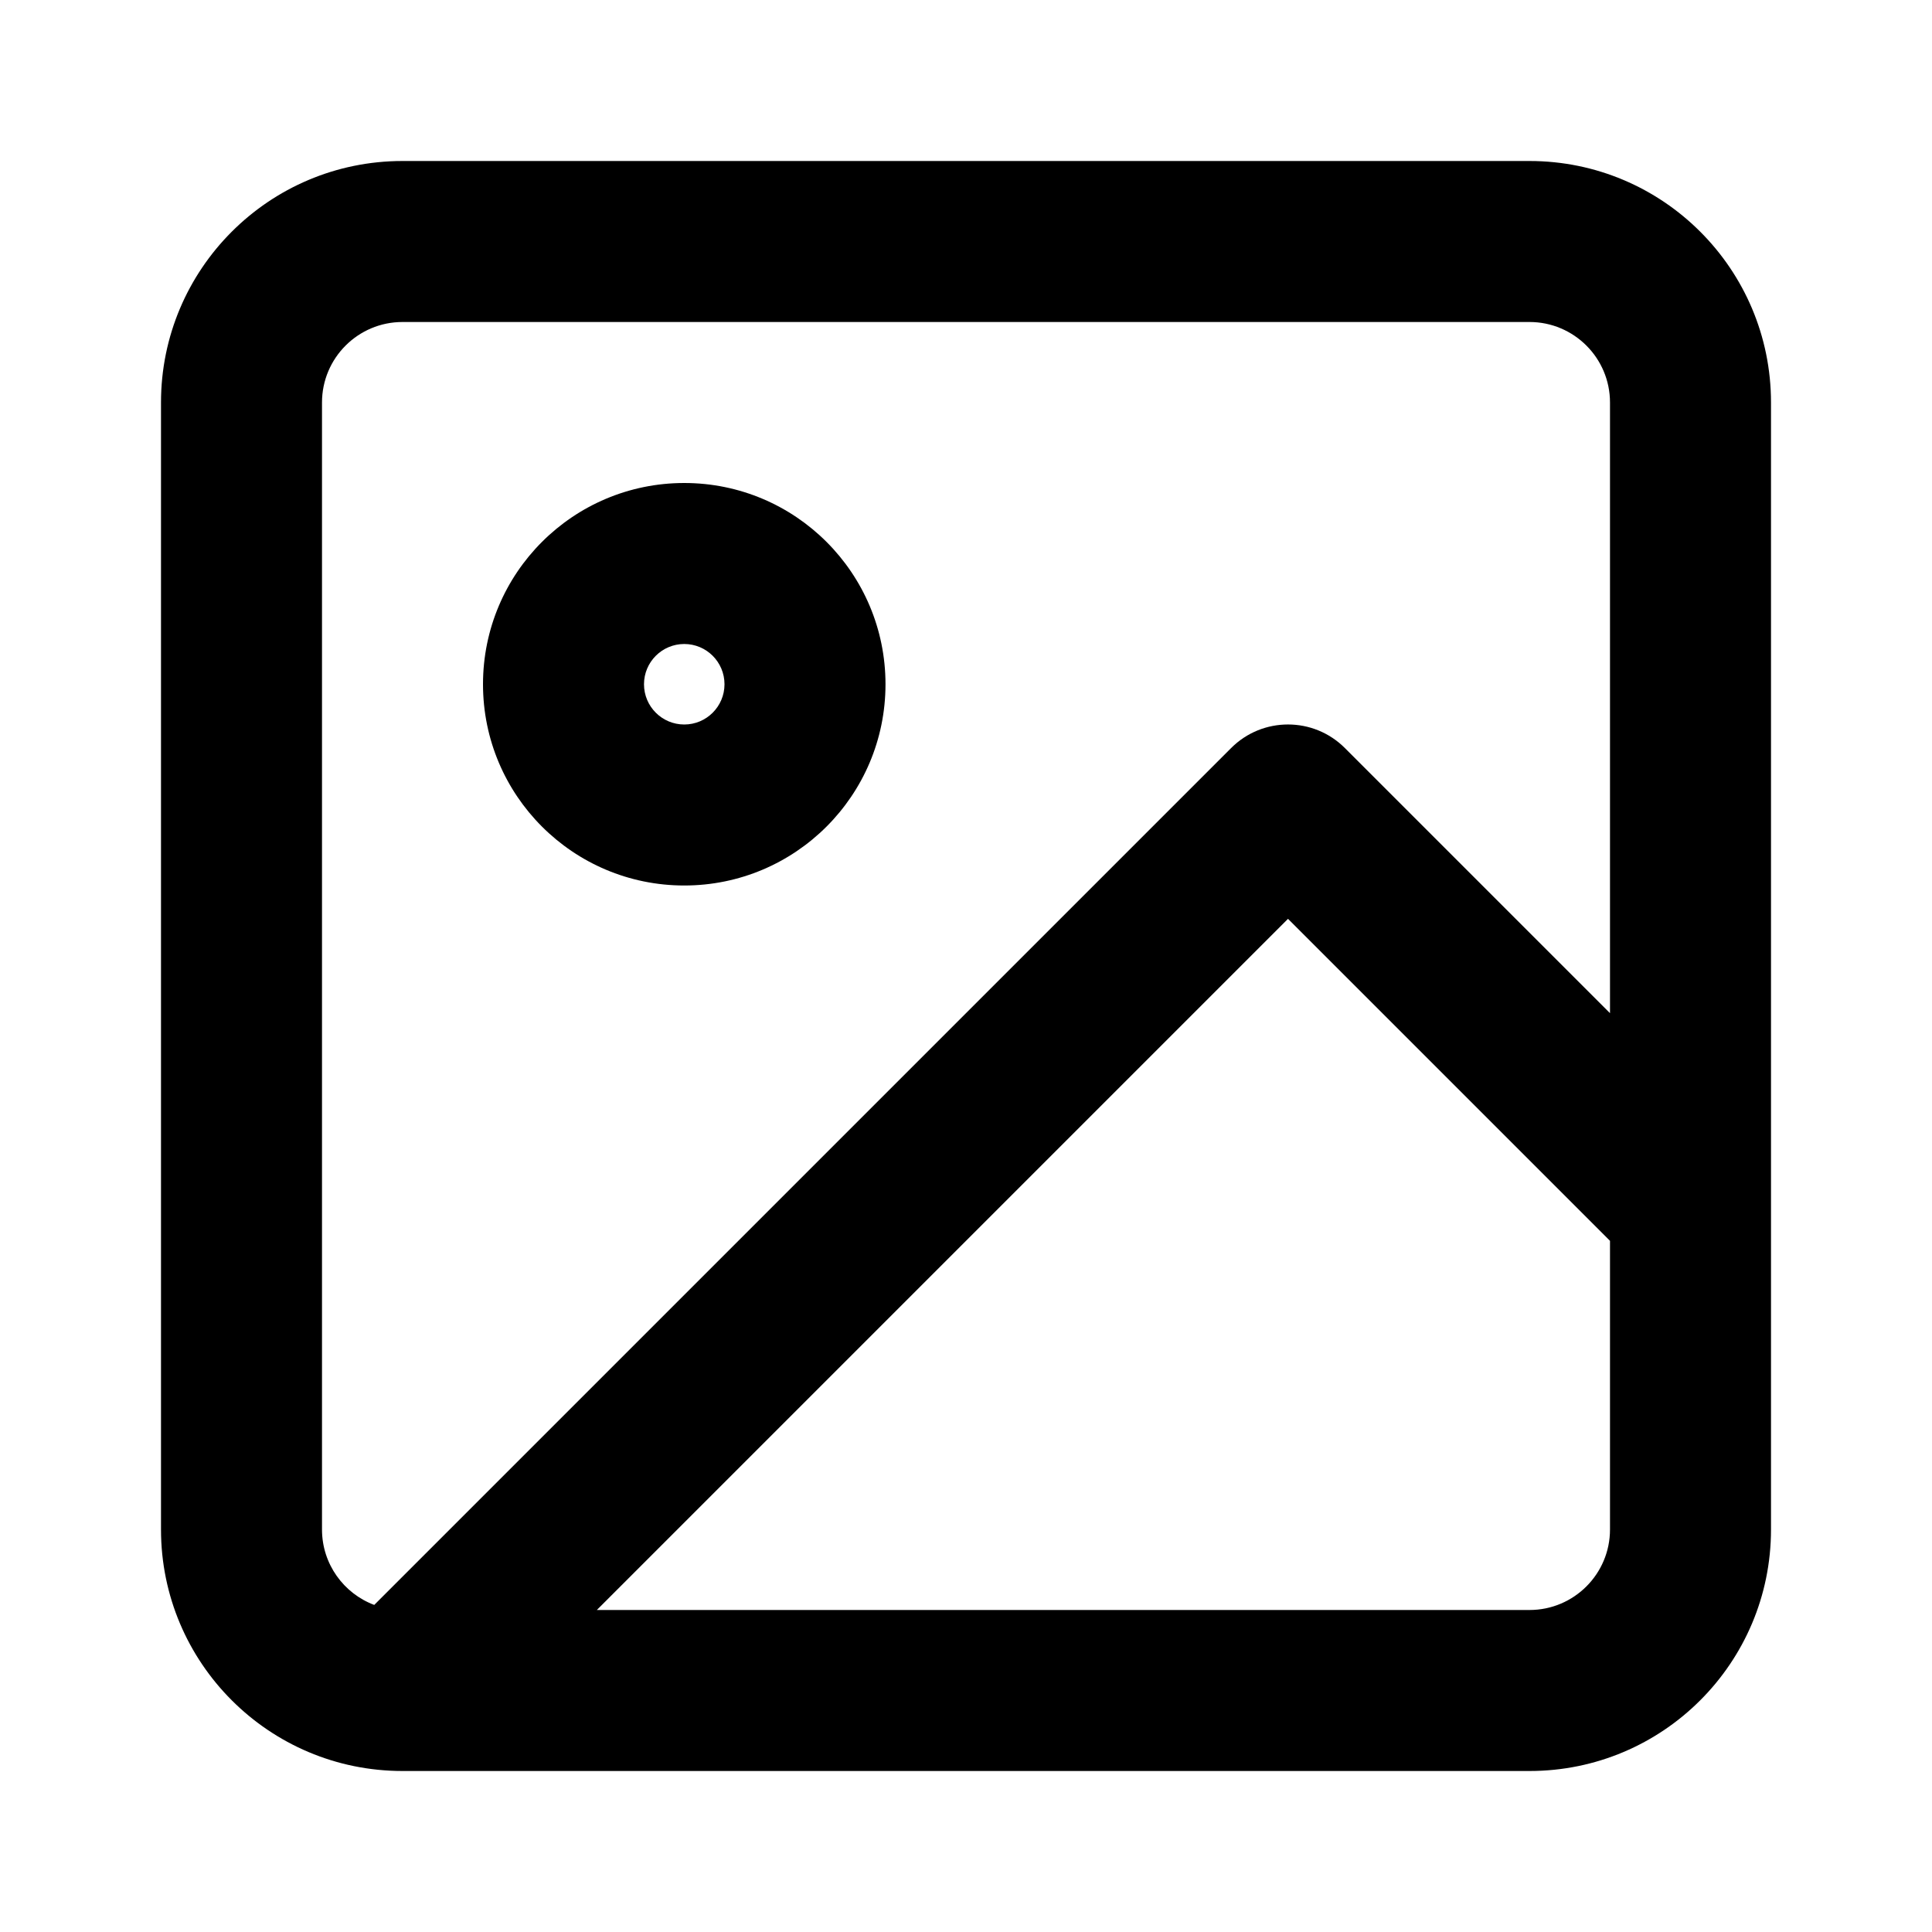
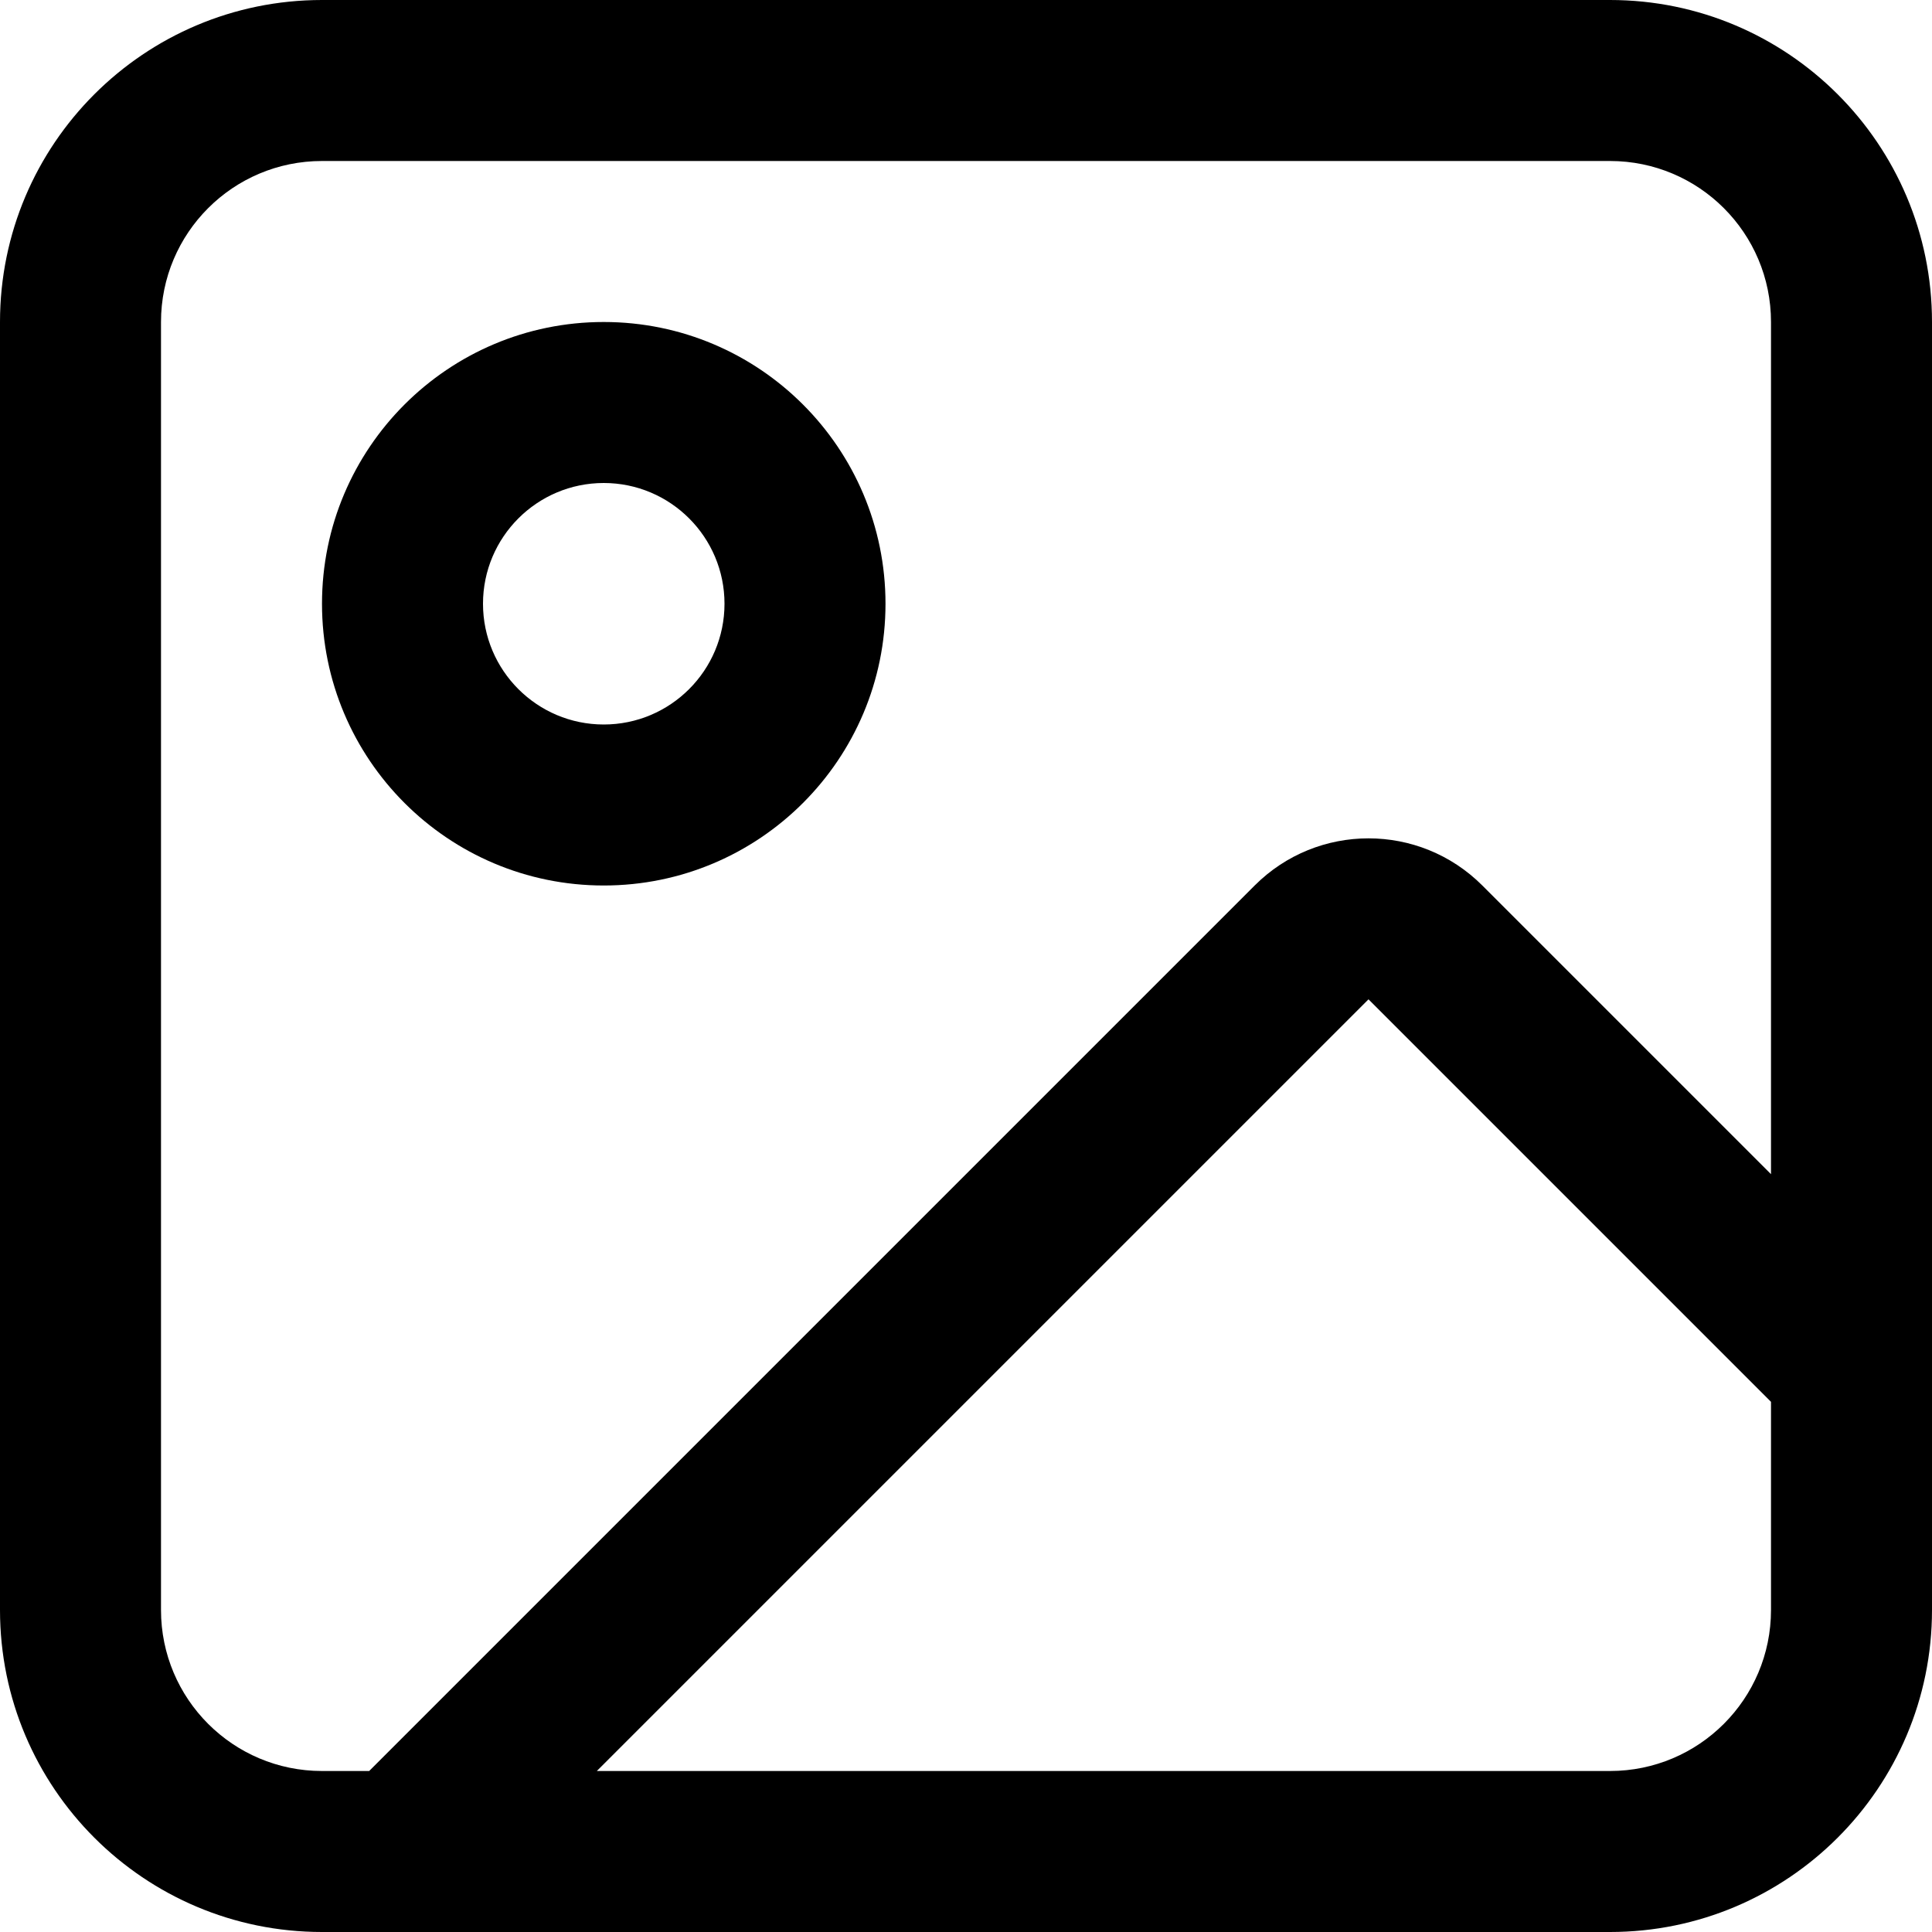
<svg xmlns="http://www.w3.org/2000/svg" width="24" height="24" viewBox="0 0 24 24">
-   <path fill-rule="evenodd" clip-rule="evenodd" d="M6 8.5C6 7.119 7.119 6 8.5 6C9.881 6 11 7.119 11 8.5C11 9.881 9.881 11 8.5 11C7.119 11 6 9.881 6 8.5ZM8.5 8C8.224 8 8 8.224 8 8.5C8 8.776 8.224 9 8.5 9C8.776 9 9 8.776 9 8.5C9 8.224 8.776 8 8.5 8Z" />
-   <path fill-rule="evenodd" clip-rule="evenodd" d="M22 5C22 3.343 20.657 2 19 2H5C3.343 2 2 3.343 2 5V19C2 20.657 3.343 22 5 22H19C20.657 22 22 20.657 22 19V5ZM5 4C4.448 4 4 4.448 4 5V19C4 19.429 4.27 19.795 4.649 19.937L15.293 9.293C15.683 8.902 16.317 8.902 16.707 9.293L20 12.586V5C20 4.448 19.552 4 19 4H5ZM20 15.414L16 11.414L7.414 20H19C19.552 20 20 19.552 20 19V15.414Z" />
+   <path fill-rule="evenodd" clip-rule="evenodd" d="M7.5 11C9.433 11 11 9.433 11 7.5C11 5.567 9.433 4 7.5 4C5.567 4 4 5.567 4 7.5C4 9.433 5.567 11 7.5 11ZM7.5 9C8.328 9 9 8.328 9 7.5C9 6.672 8.328 6 7.5 6C6.672 6 6 6.672 6 7.5C6 8.328 6.672 9 7.5 9Z" />
+   <path fill-rule="evenodd" clip-rule="evenodd" d="M4 0C1.791 0 0 1.791 0 4V20C0 22.209 1.791 24 4 24H20C22.209 24 24 22.209 24 20V4C24 1.791 22.209 0 20 0H4ZM20 2H4C2.895 2 2 2.895 2 4V20C2 21.105 2.895 22 4 22H4.586L15.586 11C16.367 10.219 17.633 10.219 18.414 11L22 14.586V4C22 2.895 21.105 2 20 2ZM22 17.414L17 12.414L7.414 22H20C21.105 22 22 21.105 22 20V17.414Z" />
</svg>
